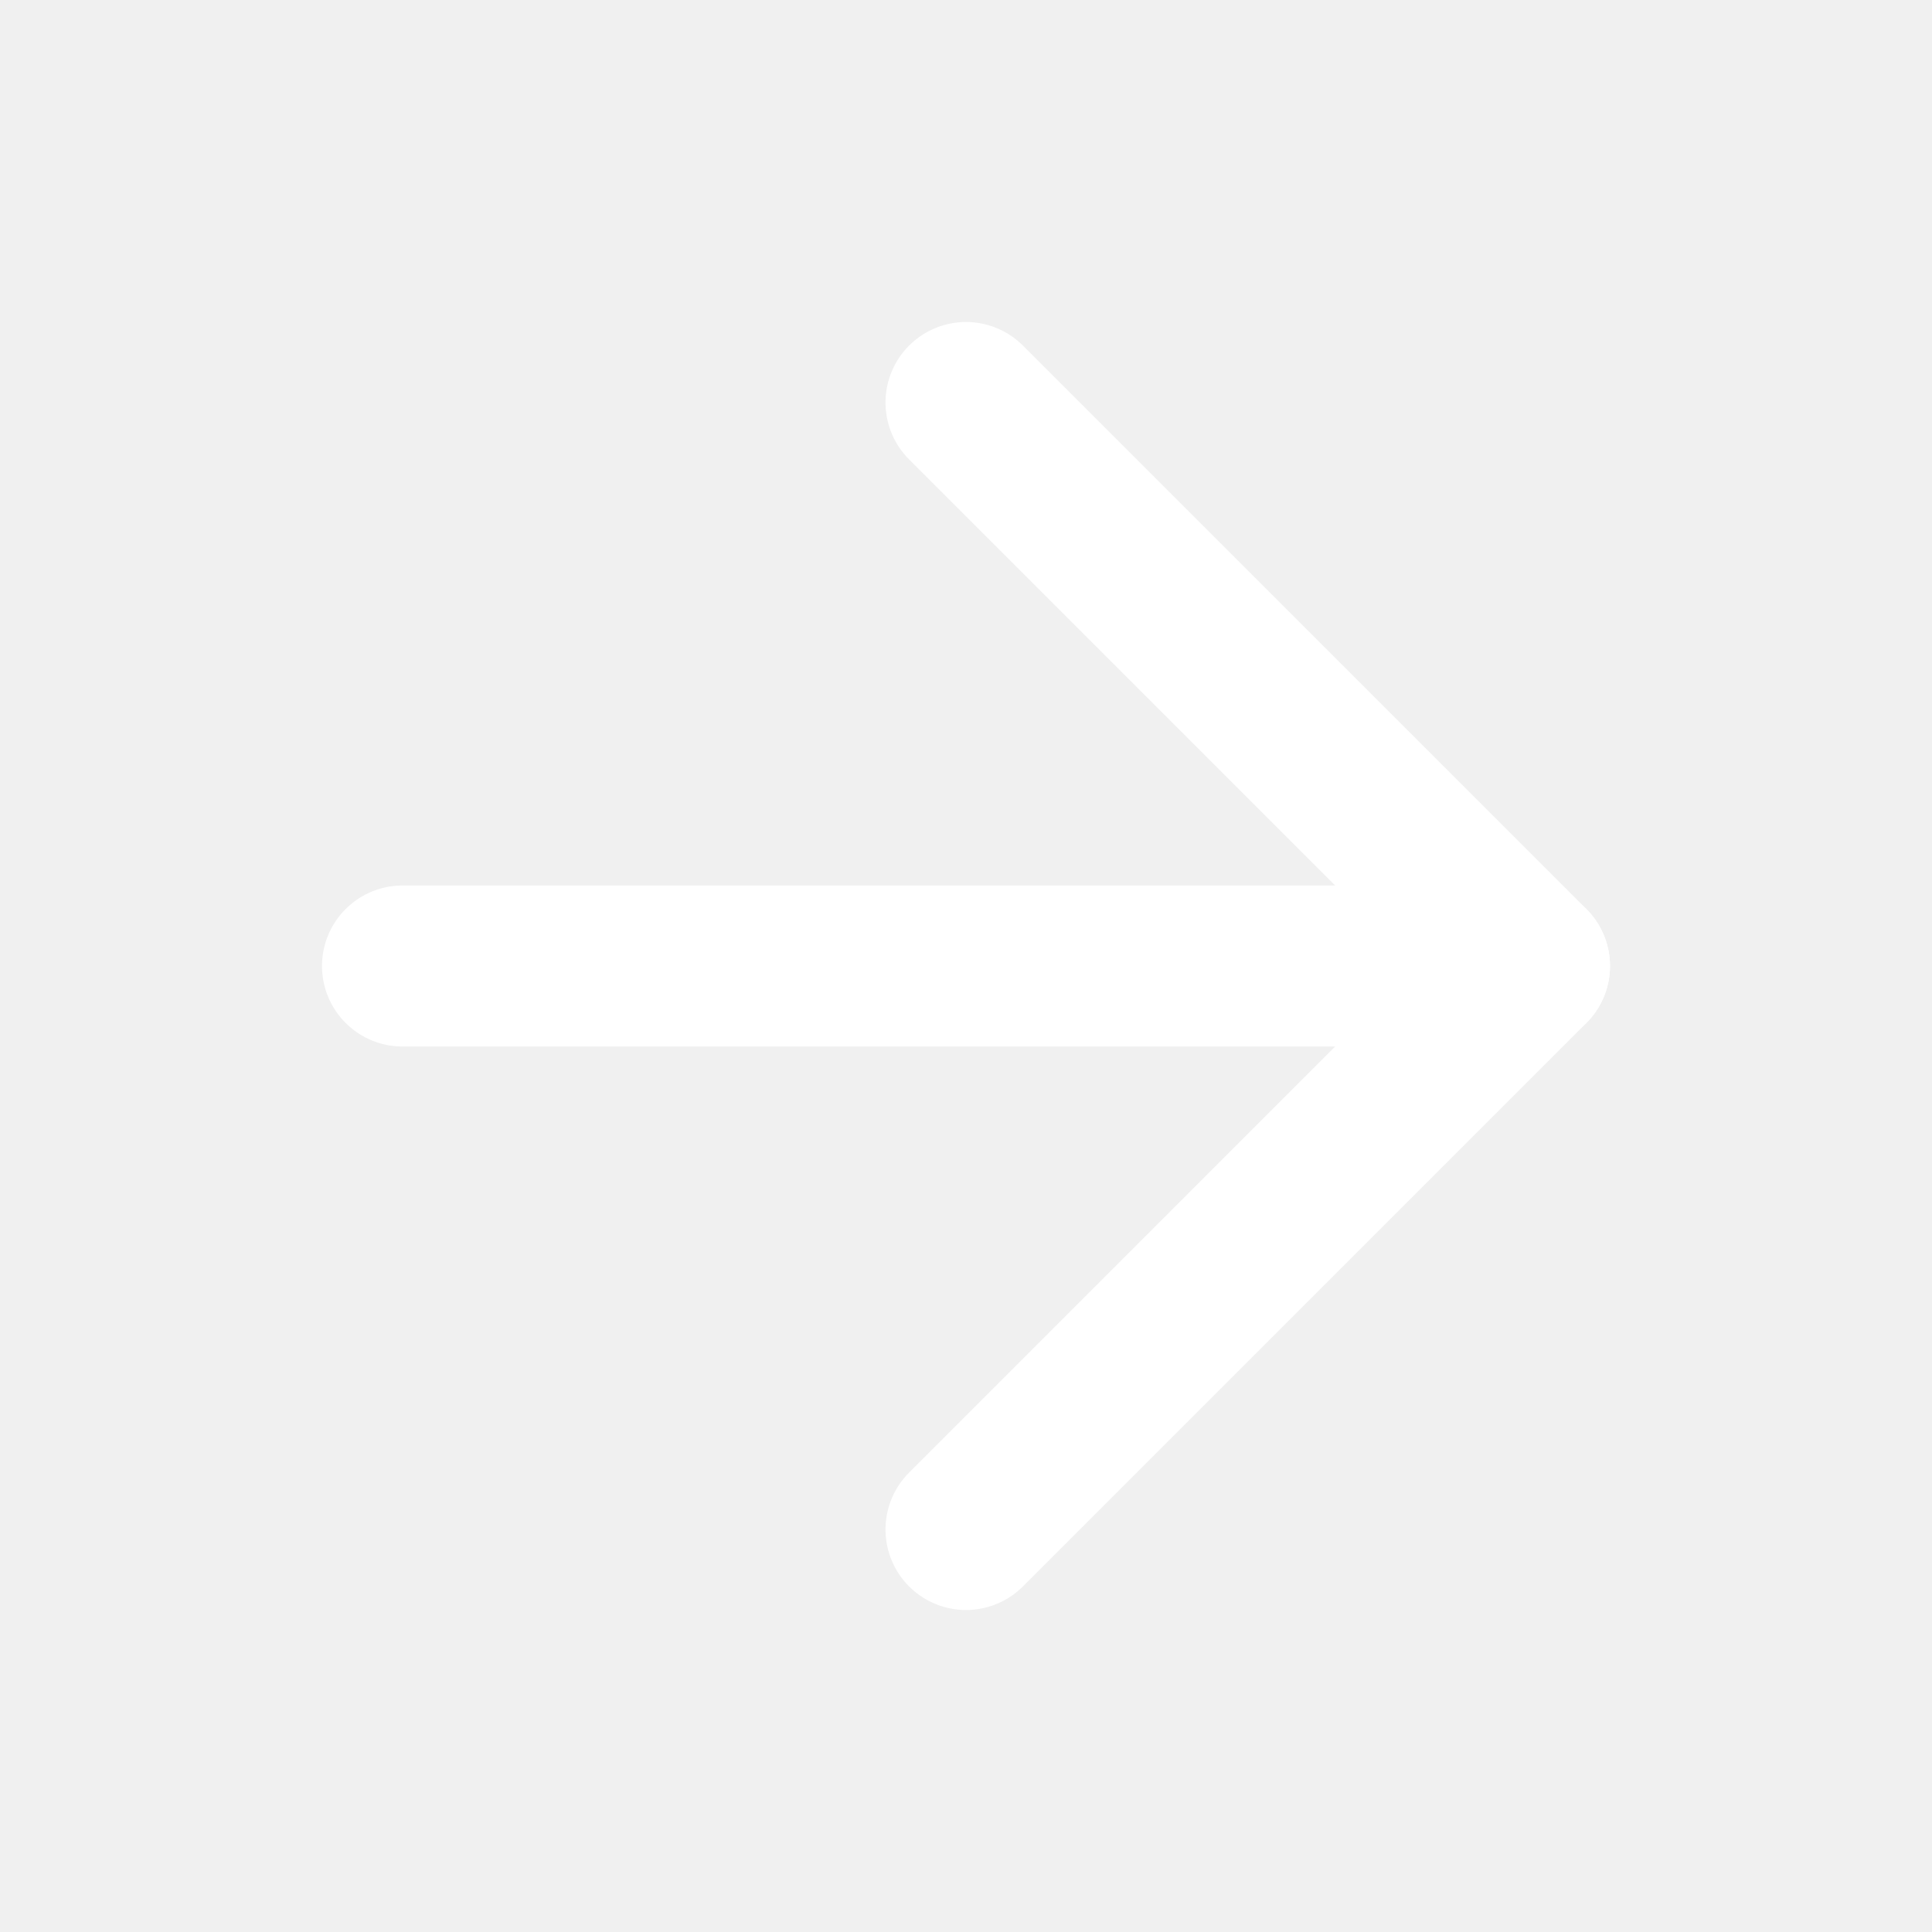
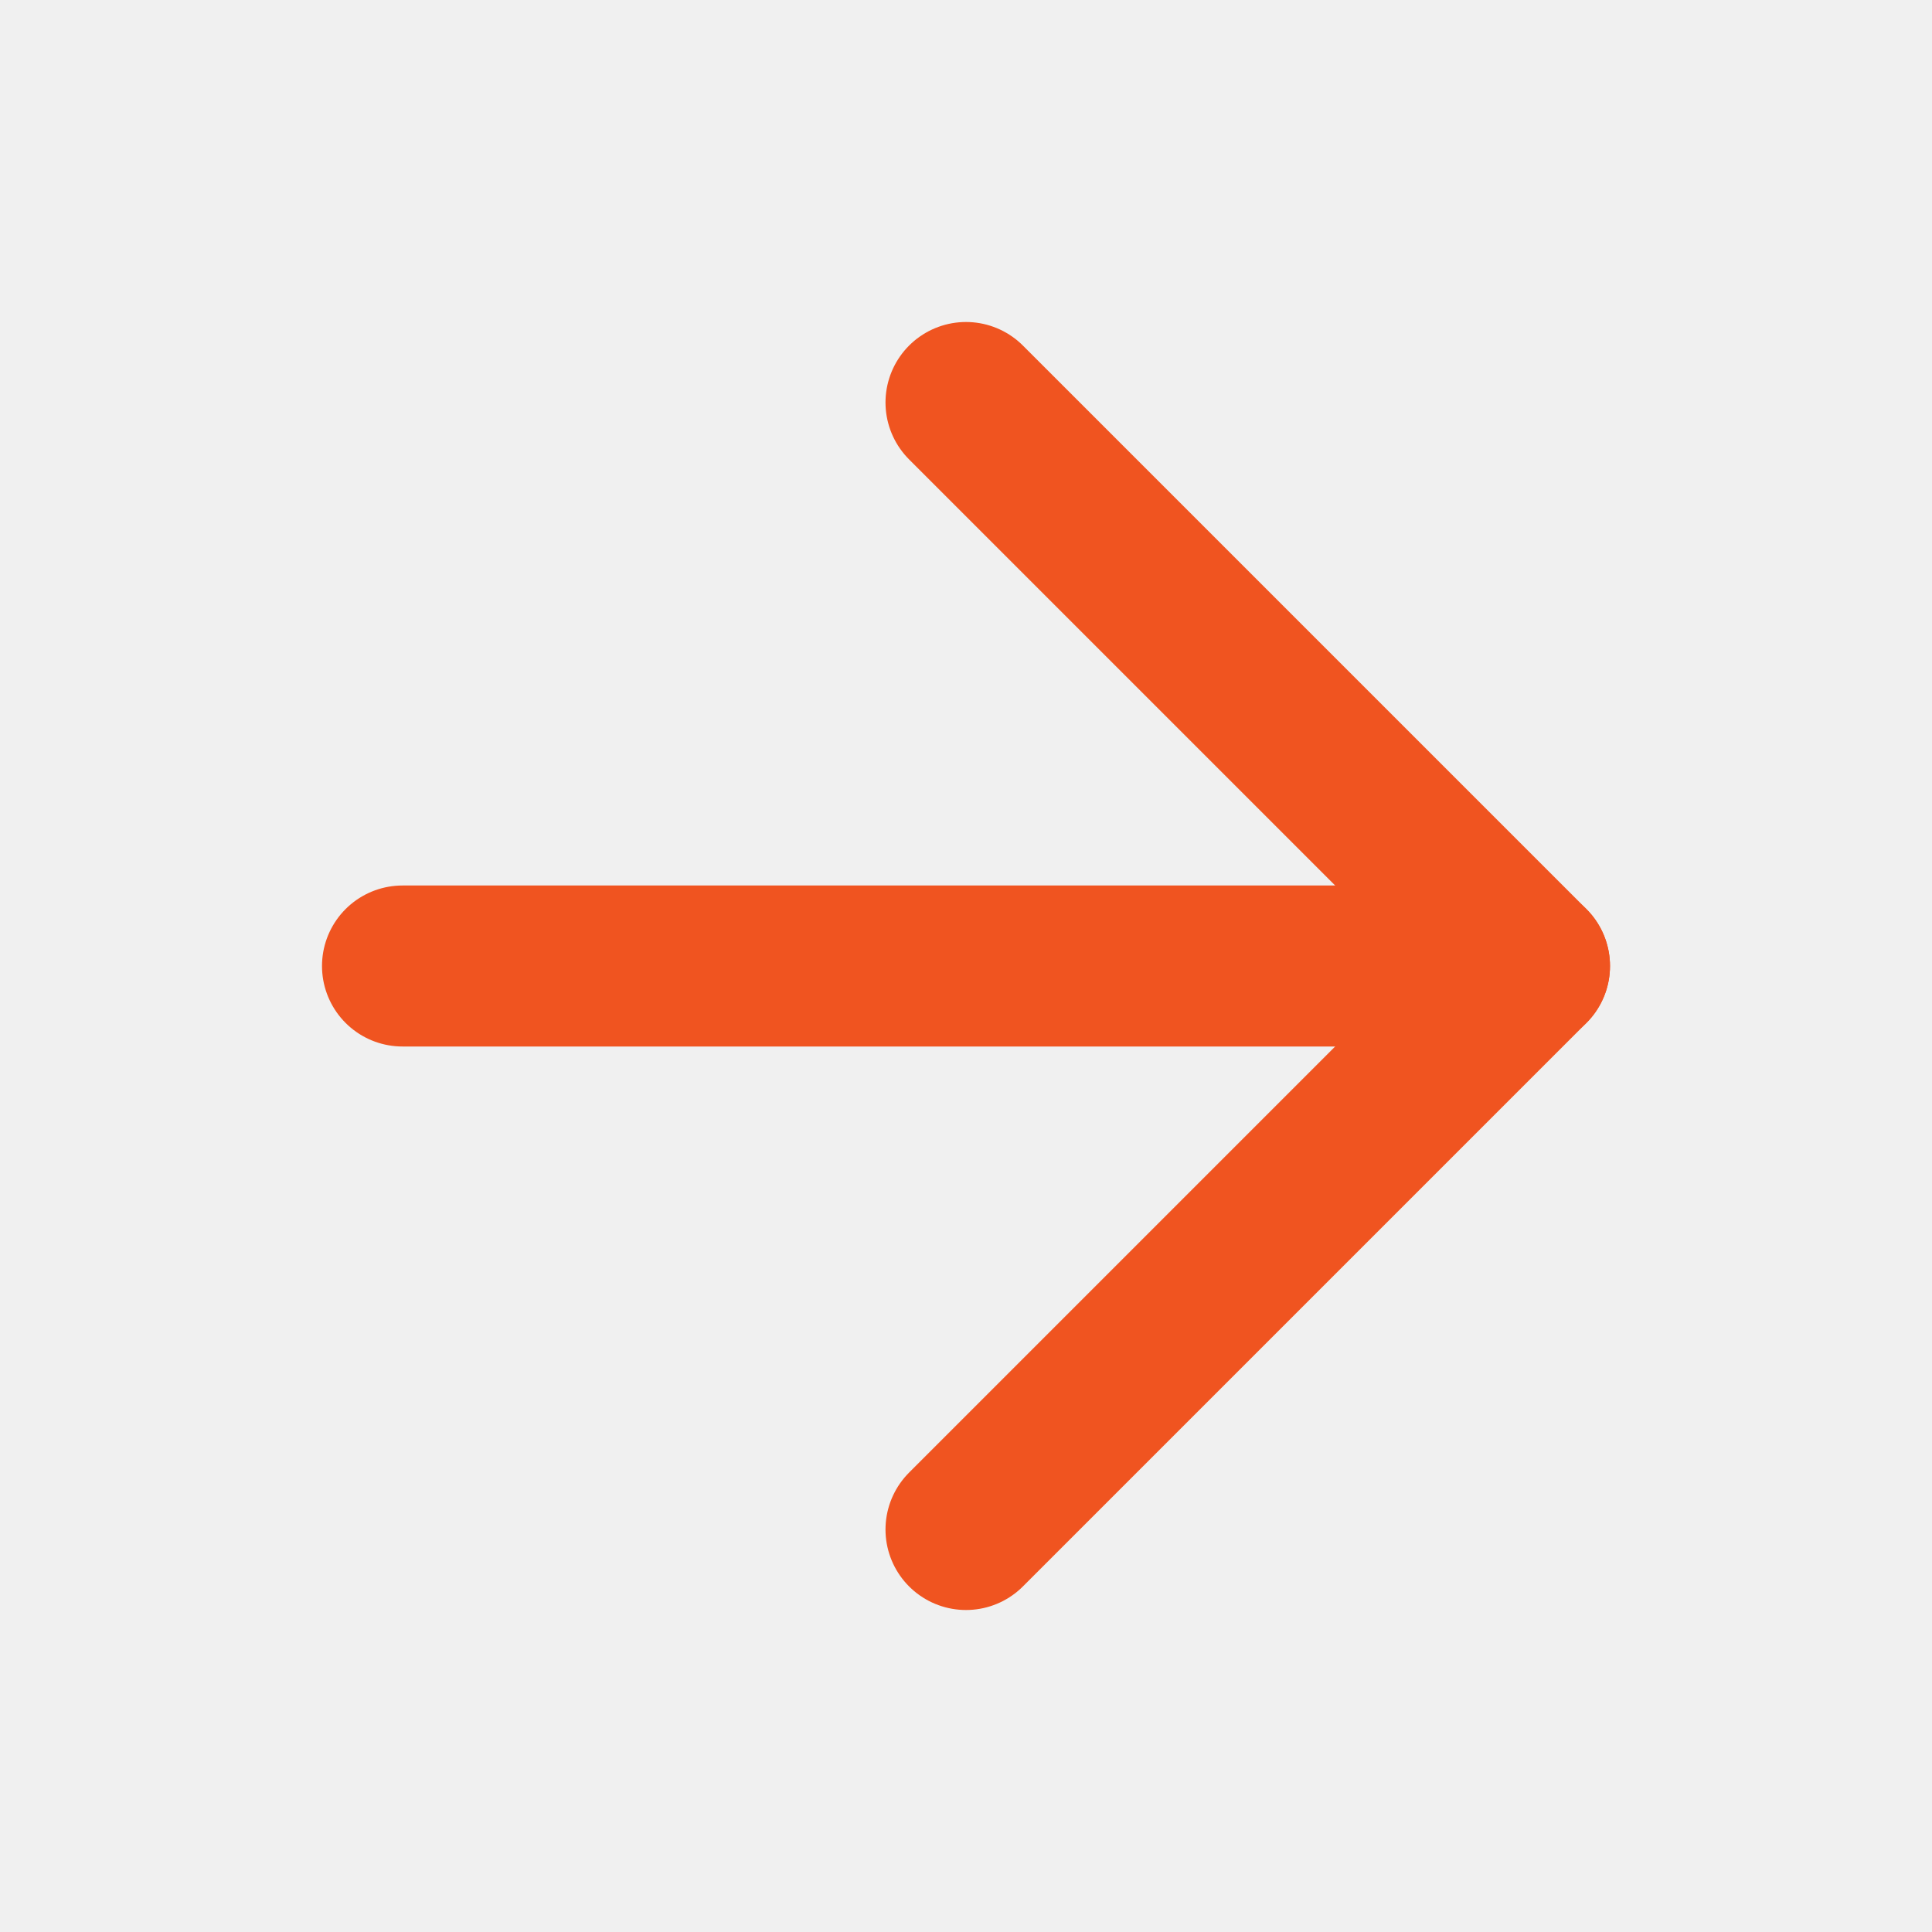
<svg xmlns="http://www.w3.org/2000/svg" width="24" height="24" viewBox="0 0 24 24" fill="none">
-   <path d="M5 12H19" stroke="#FFFFFF" stroke-width="2" stroke-linecap="round" stroke-linejoin="round" />
-   <path d="M12 5L19 12L12 19" stroke="#FFFFFF" stroke-width="2" stroke-linecap="round" stroke-linejoin="round" />
+   <path d="M5 12H19" stroke="#F05420" stroke-width="2" stroke-linecap="round" stroke-linejoin="round" />
+   <path d="M12 5L19 12L12 19" stroke="#F05420" stroke-width="2" stroke-linecap="round" stroke-linejoin="round" />
</svg>
